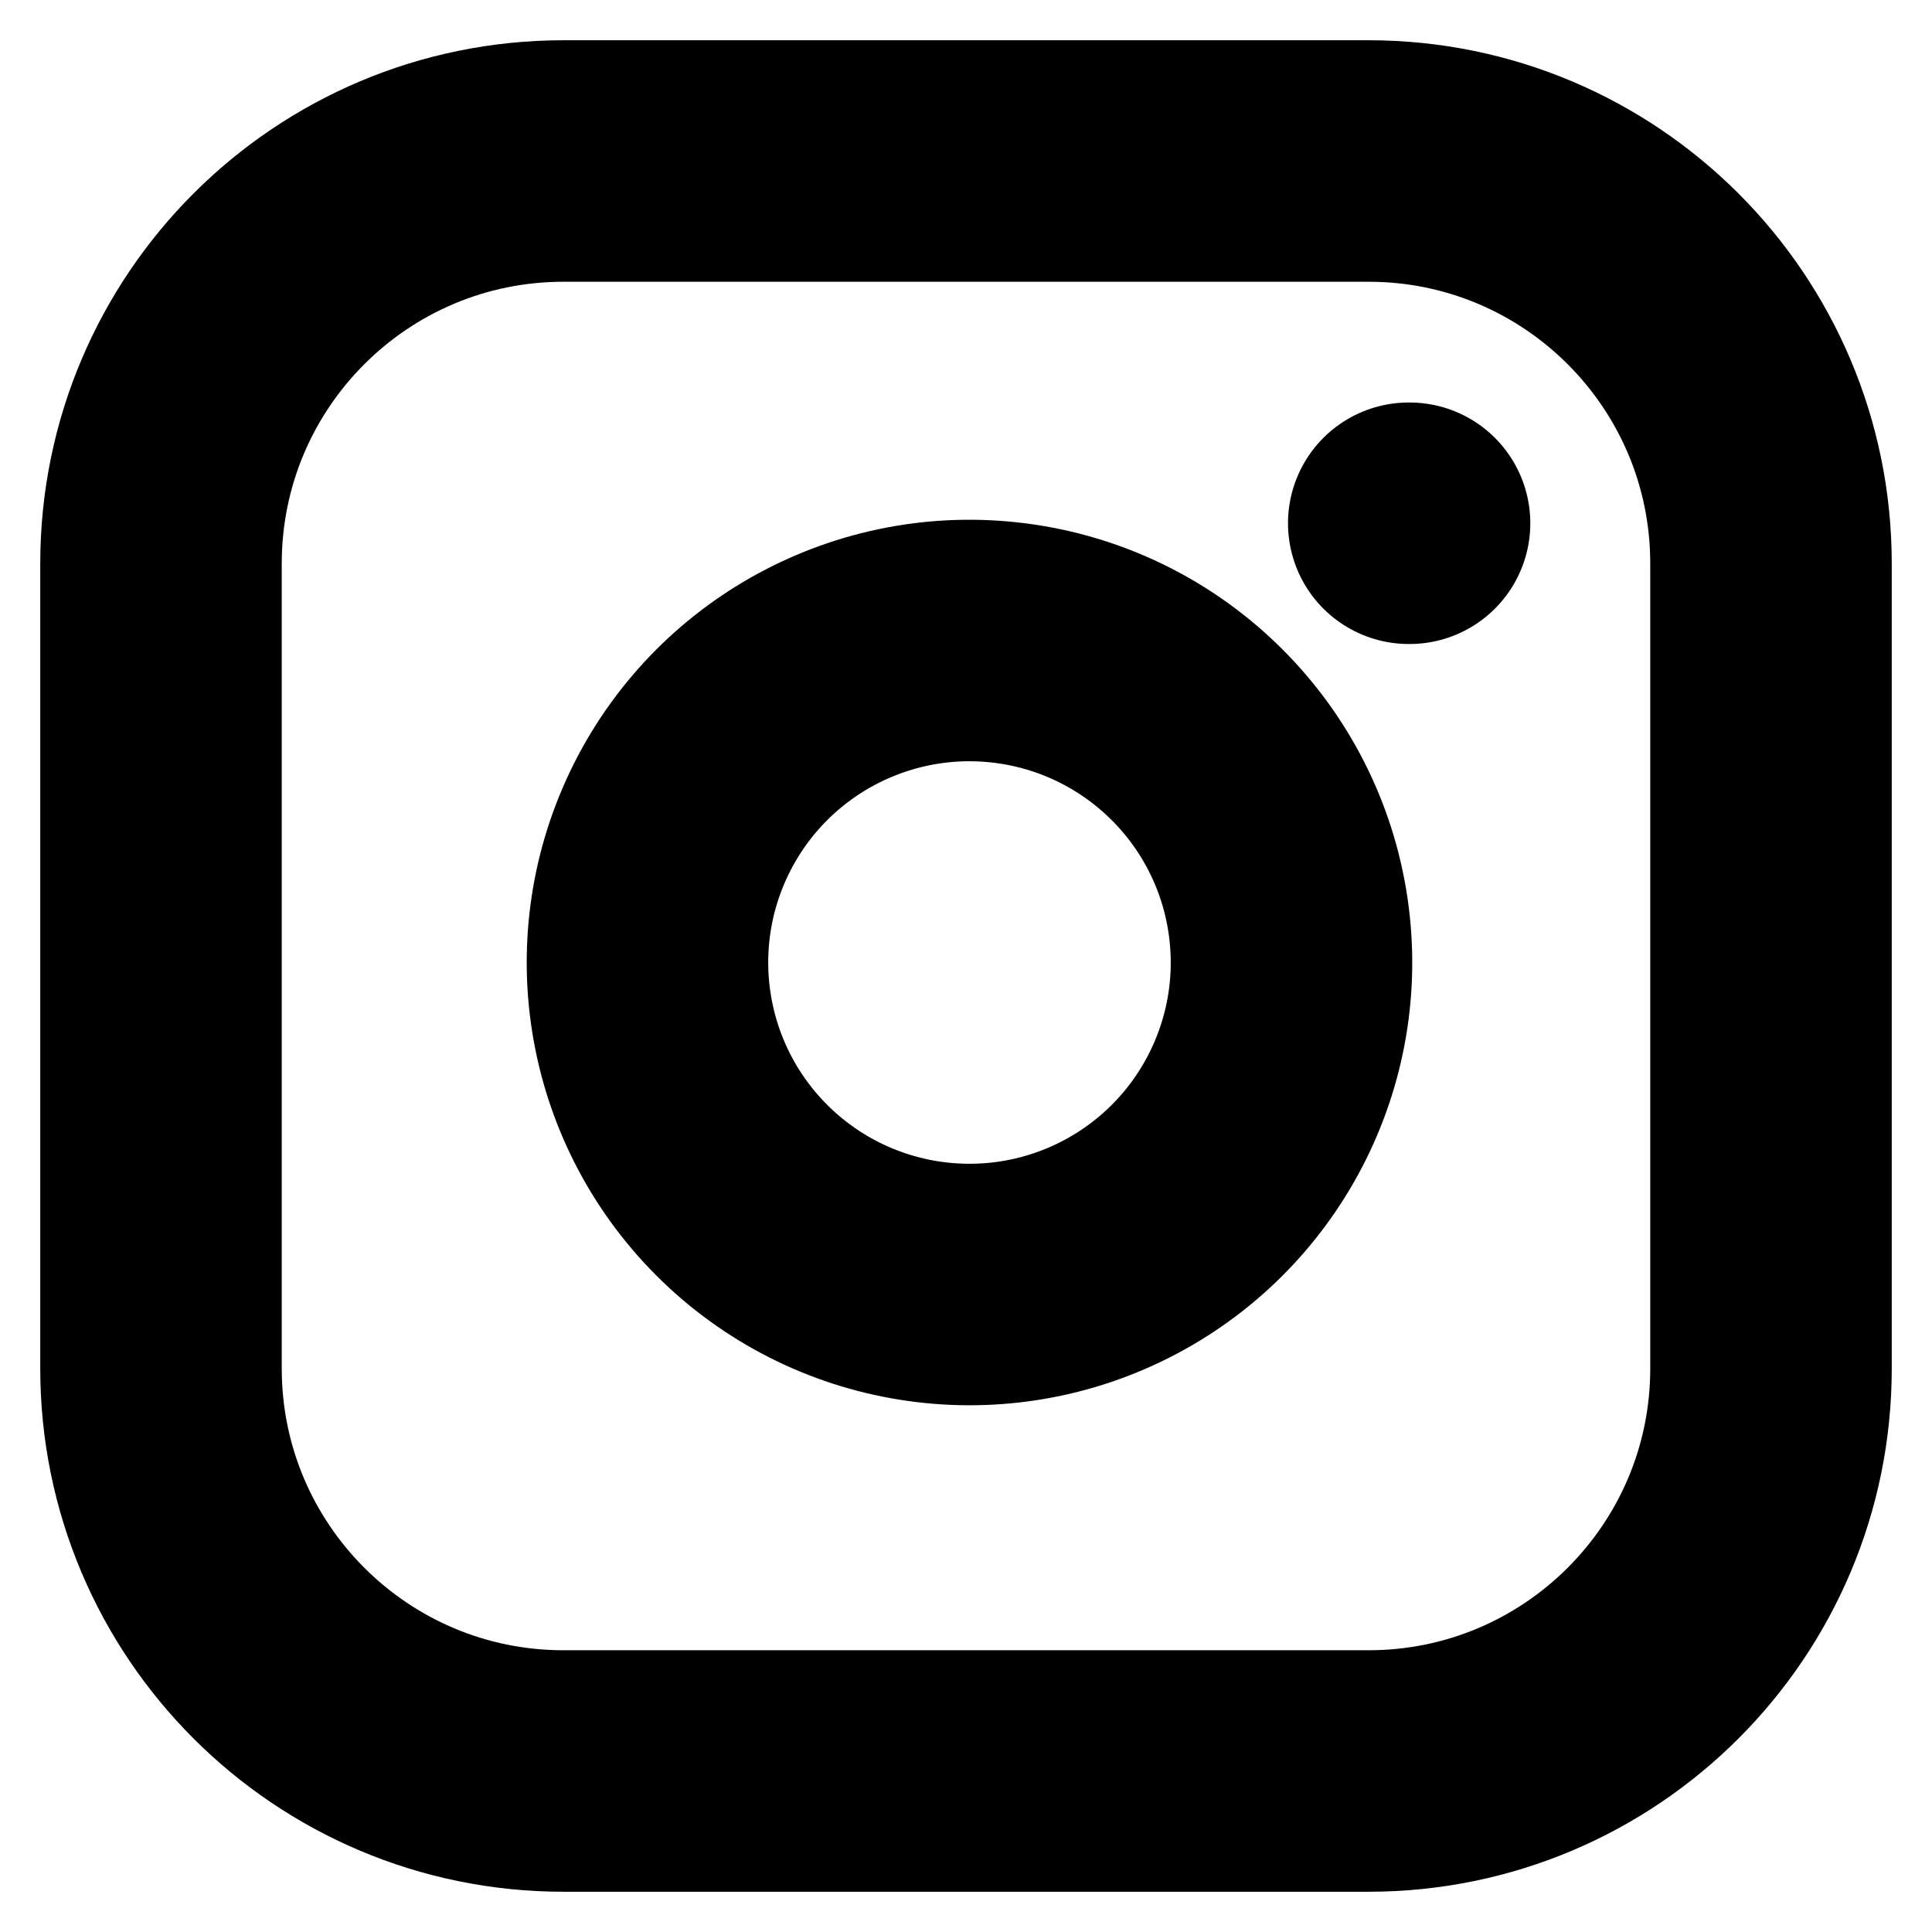
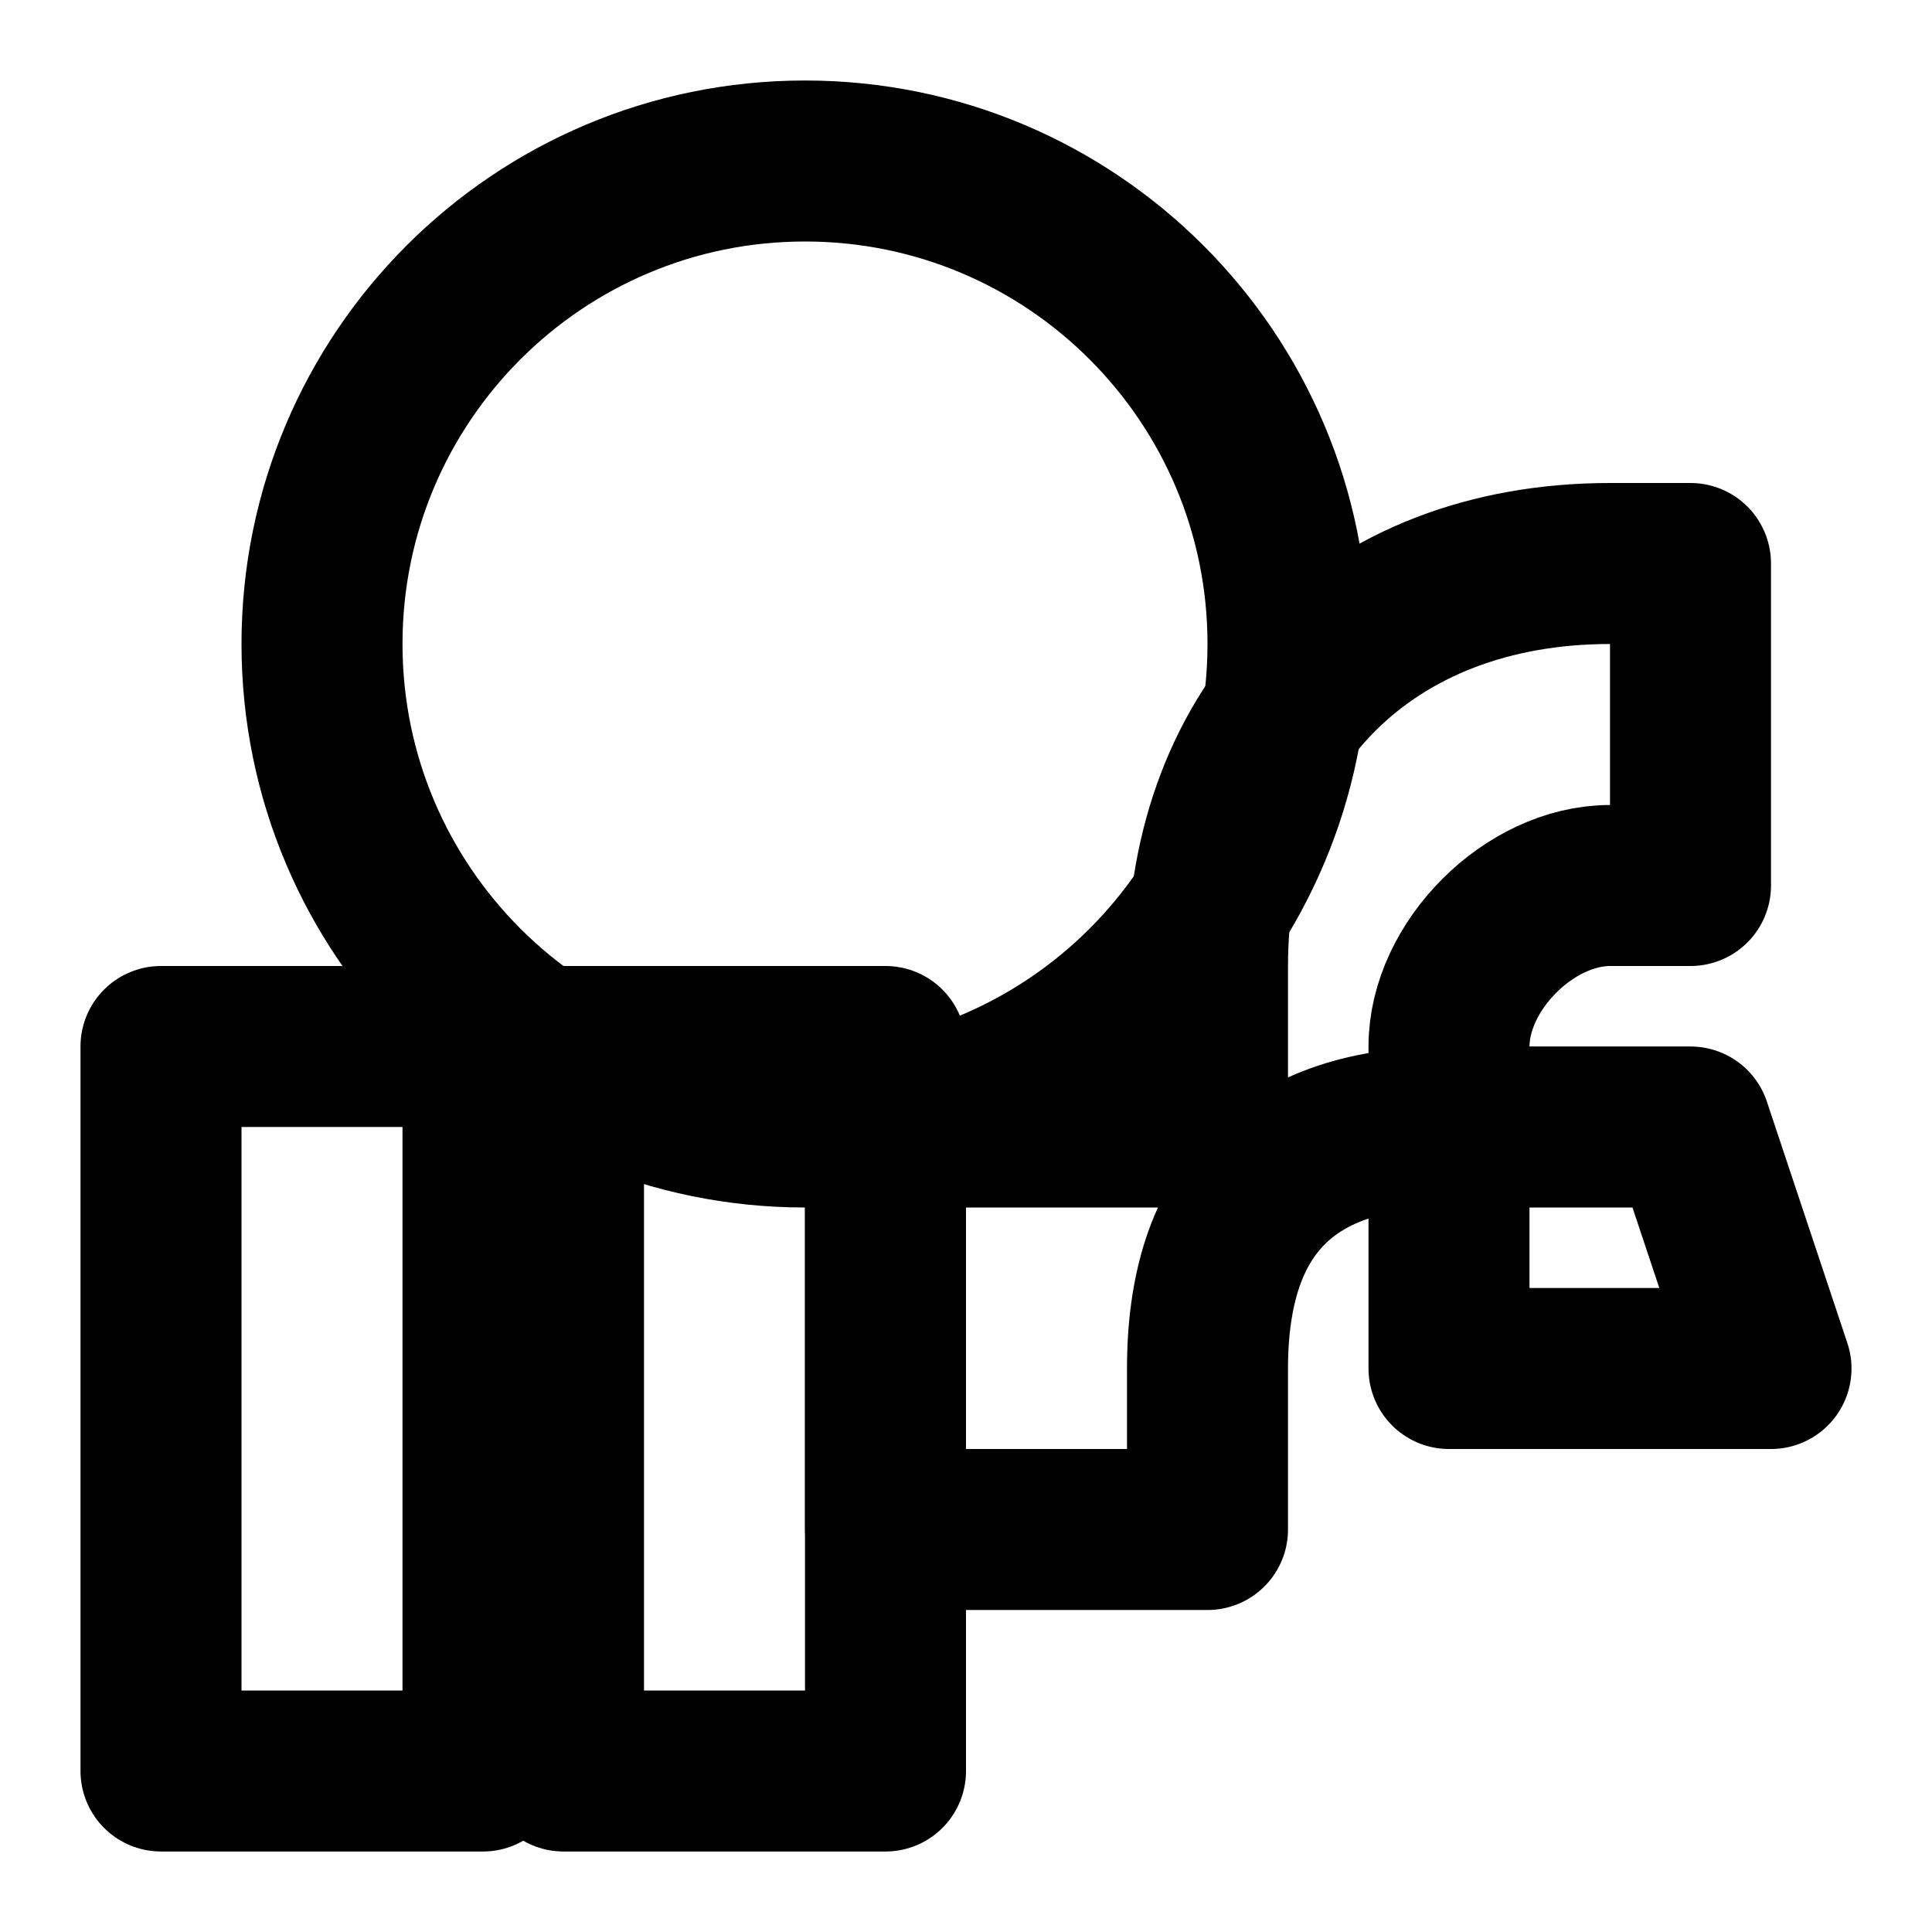
- <svg xmlns="http://www.w3.org/2000/svg" width="24" height="24" viewBox="0 0 24 24" fill="none" stroke="currentColor" stroke-width="3" stroke-linecap="round" stroke-linejoin="round" class="feather feather-linkedin">
-   <rect x="2" y="2" width="20" height="20" rx="5" ry="5" />
-   <path d="M16 11.37A4 4 0 1 1 12.63 8 4 4 0 0 1 16 11.37z" />
-   <line x1="17.5" y1="6.5" x2="17.51" y2="6.5" />
+ <svg xmlns="http://www.w3.org/2000/svg" width="24" height="24" viewBox="0 0 24 24" fill="none" stroke="currentColor" stroke-width="2" stroke-linecap="round" stroke-linejoin="round" class="feather feather-linkedin">
+   <path d="M16 8a6 6 0 1 0-12 0 6 6 0 0 0 12 0z" />
+   <rect x="2" y="13" width="4" height="9" />
+   <rect x="7" y="13" width="4" height="9" />
+   <path d="M18 14c-2 0-3 1-3 3v2h-4v-5h4v-2c0-3 2-5 5-5h1v4h-1c-1 0-2 1-2 2v1h3l1 3h-4v-2z" />
</svg>
